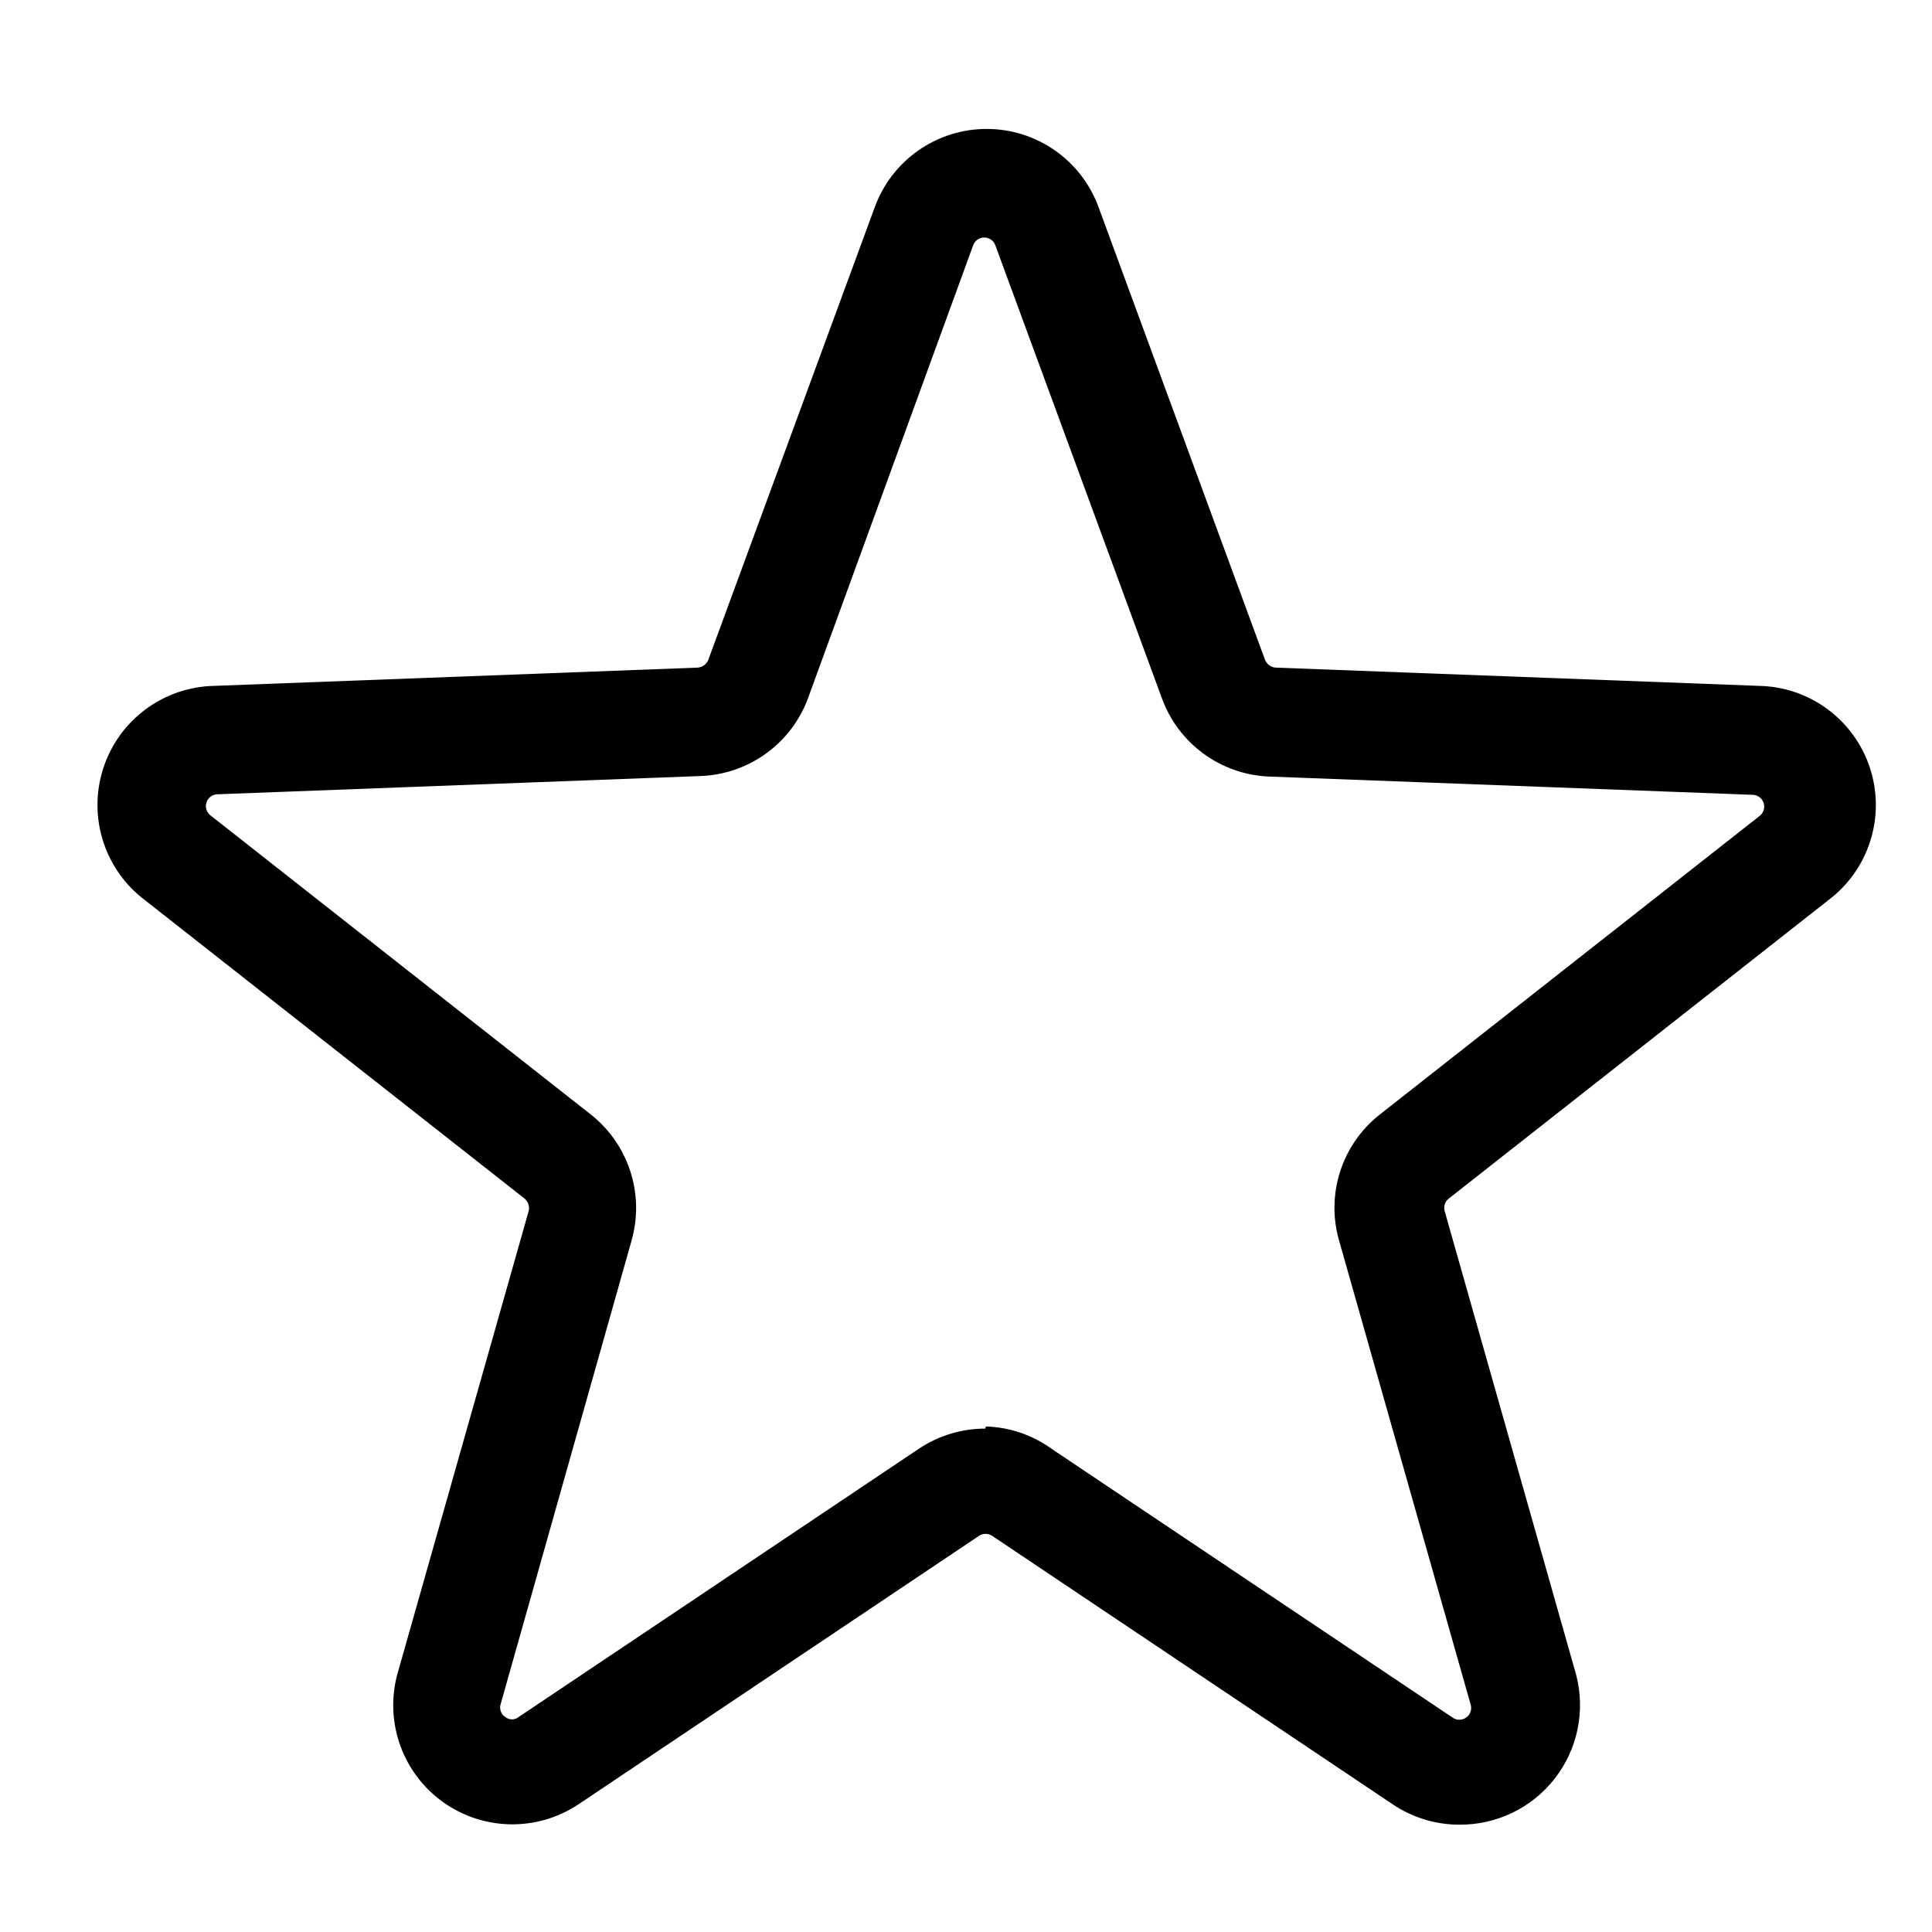
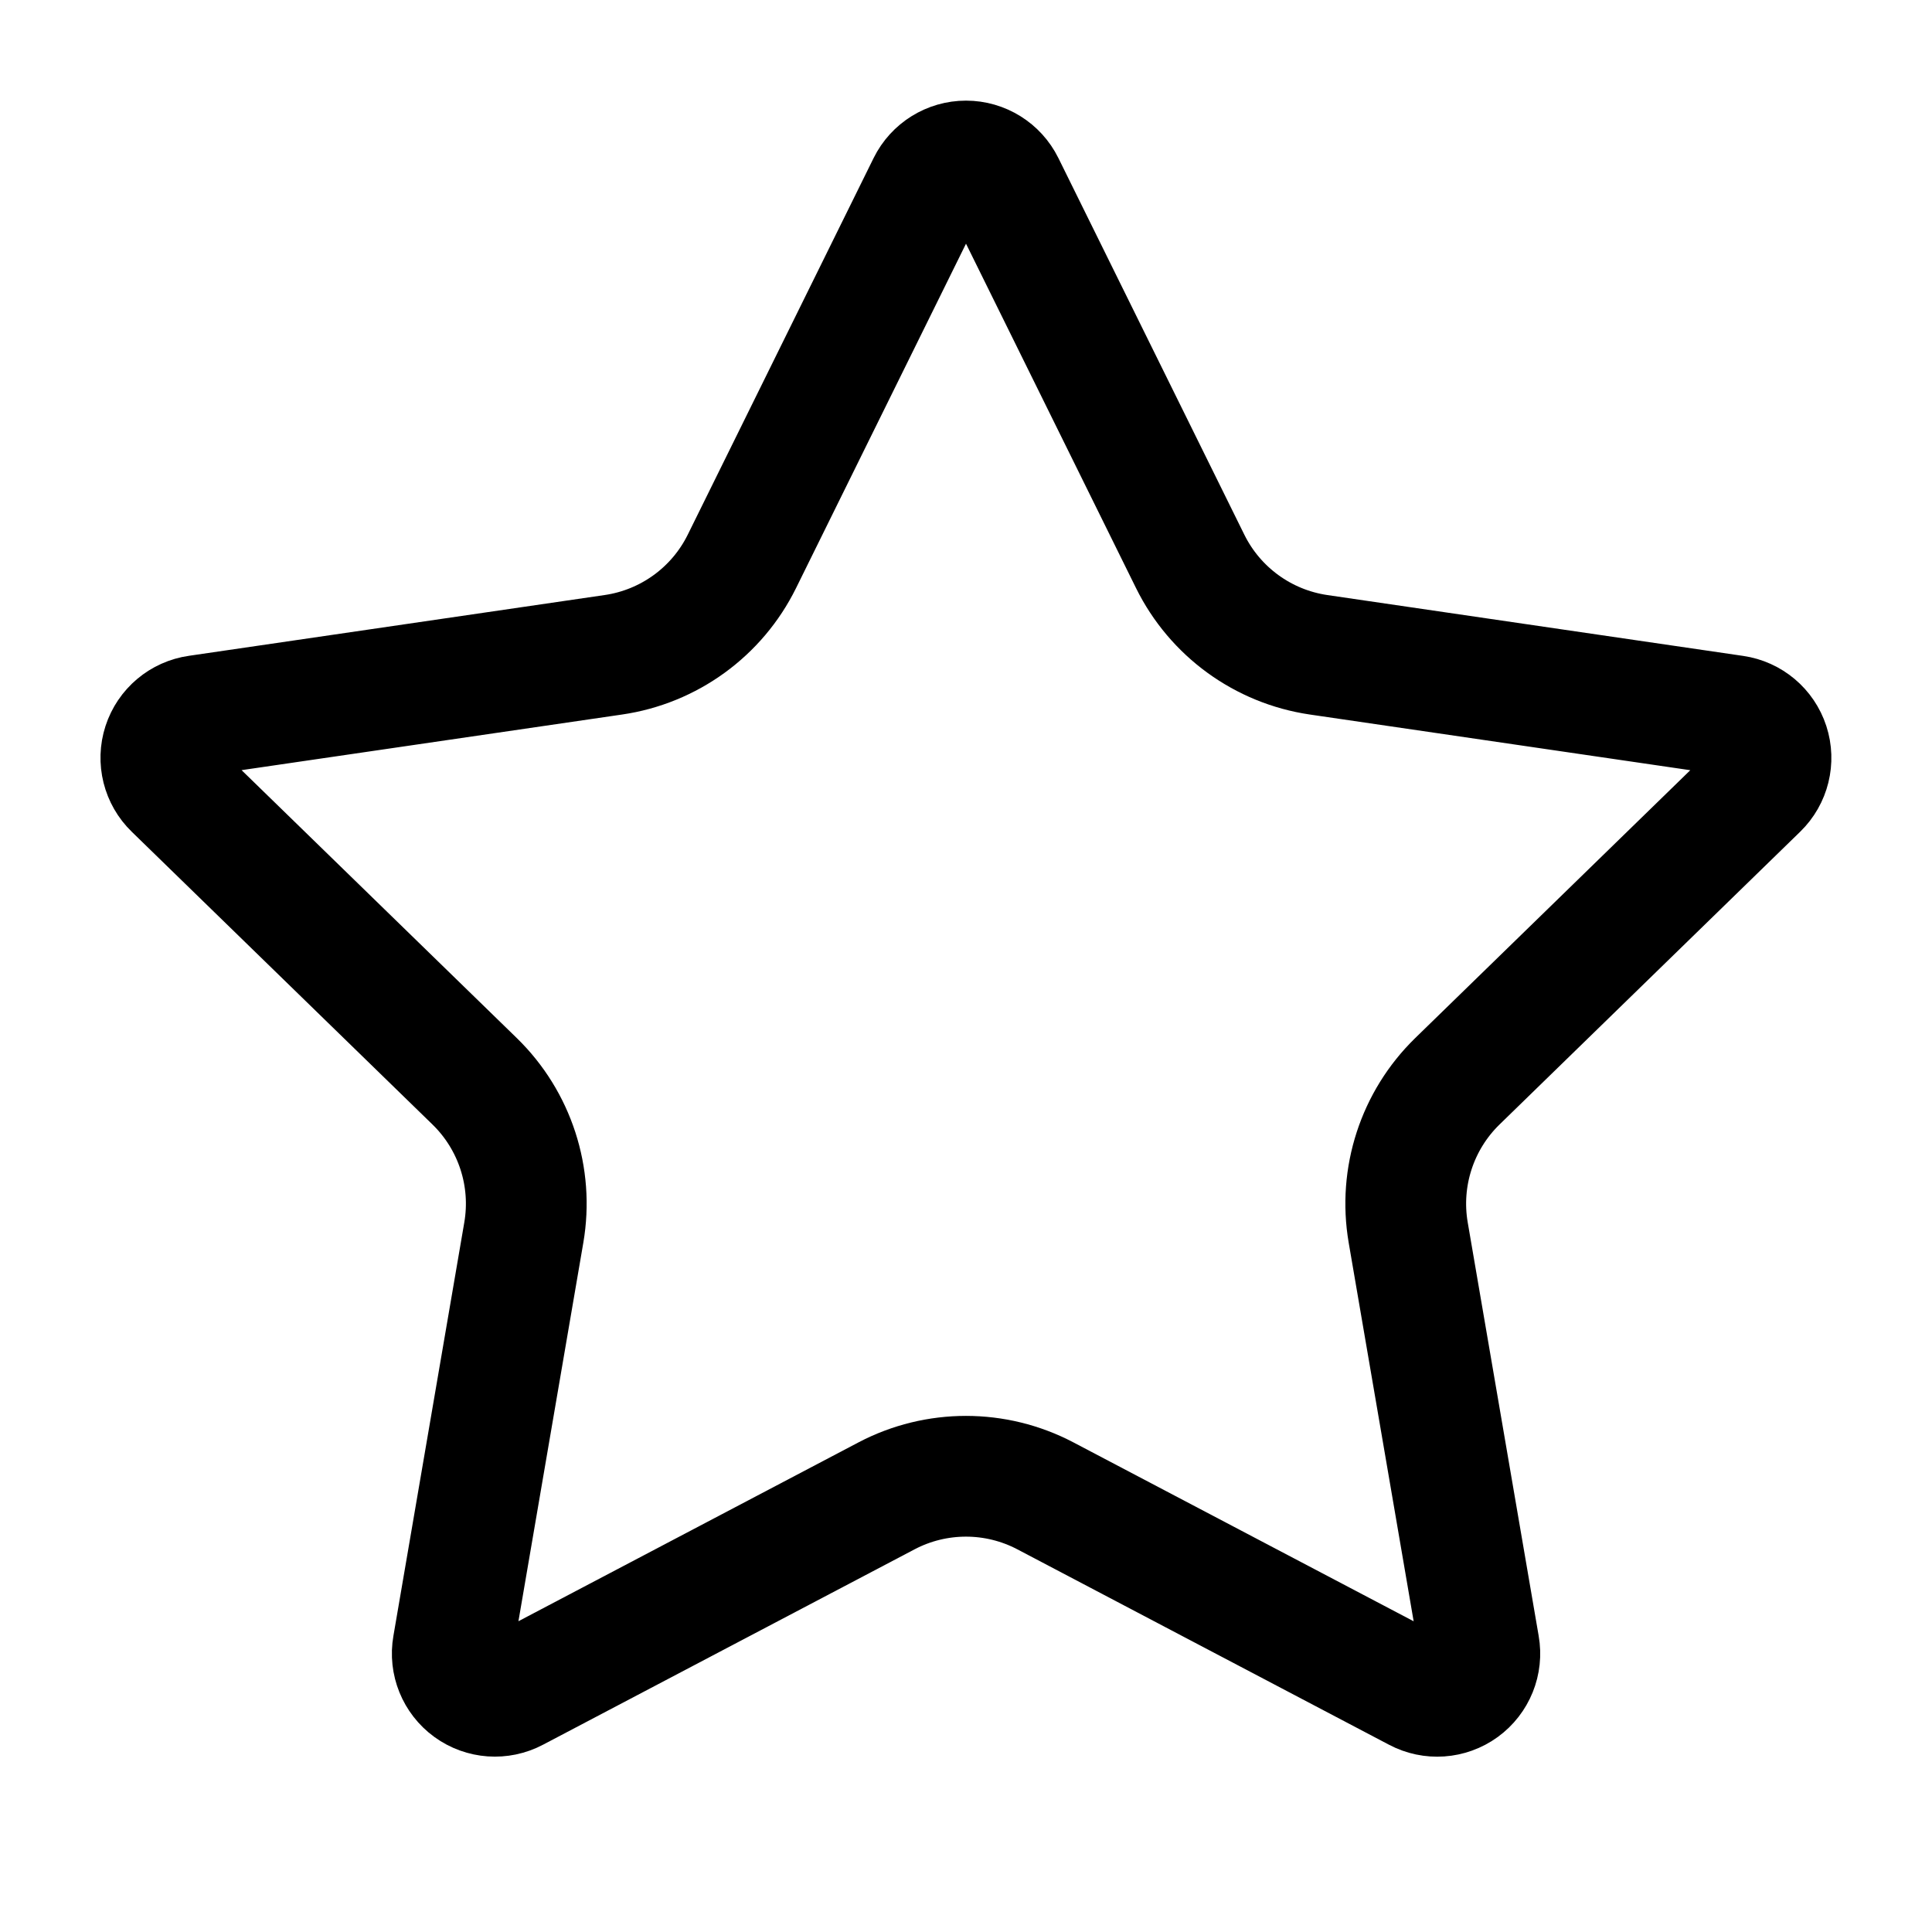
- <svg xmlns="http://www.w3.org/2000/svg" viewBox="0 0 36 36" width="36" height="36">
-   <path d="M27.19,34a2.22,2.22,0,0,1-1.24-.38l-7.46-5a.22.22,0,0,0-.25,0l-7.46,5A2.22,2.22,0,0,1,7.4,31.21l2.45-8.64a.23.23,0,0,0-.08-.24L2.71,16.78a2.22,2.22,0,0,1,1.29-4l9-.34a.23.23,0,0,0,.2-.15l3.1-8.43a2.22,2.22,0,0,1,4.17,0l3.1,8.43a.23.23,0,0,0,.2.15l9,.34a2.22,2.22,0,0,1,1.29,4L27,22.33a.22.22,0,0,0-.08.24l2.45,8.64A2.23,2.23,0,0,1,27.19,34Zm-8.82-7.42A2.21,2.21,0,0,1,19.6,27l7.46,5a.22.22,0,0,0,.34-.25l-2.45-8.64a2.21,2.21,0,0,1,.77-2.35l7.06-5.55a.22.22,0,0,0-.13-.4l-9-.34a2.22,2.22,0,0,1-2-1.46l-3.1-8.43a.22.22,0,0,0-.42,0L15.06,13a2.22,2.22,0,0,1-2,1.46l-9,.34a.22.22,0,0,0-.13.4L11,20.76a2.22,2.22,0,0,1,.77,2.35L9.33,31.75a.21.21,0,0,0,.08.24.2.2,0,0,0,.26,0l7.46-5A2.22,2.22,0,0,1,18.36,26.62Z" />
+ <svg xmlns="http://www.w3.org/2000/svg" width="24" height="24" viewBox="0 0 24 24" fill="none" stroke="currentColor" stroke-width="1.5" stroke-linecap="round" stroke-linejoin="round">
+   <path d="M11.525 2.295a.53.53 0 0 1 .95 0l2.31 4.679a2.123 2.123 0 0 0 1.595 1.16l5.166.756a.53.53 0 0 1 .294.904l-3.736 3.638a2.123 2.123 0 0 0-.611 1.878l.882 5.14a.53.53 0 0 1-.771.56l-4.618-2.428a2.122 2.122 0 0 0-1.973 0L6.396 21.01a.53.53 0 0 1-.77-.56l.881-5.139a2.122 2.122 0 0 0-.611-1.879L2.16 9.795a.53.53 0 0 1 .294-.906l5.165-.755a2.122 2.122 0 0 0 1.597-1.16z" />
</svg>
